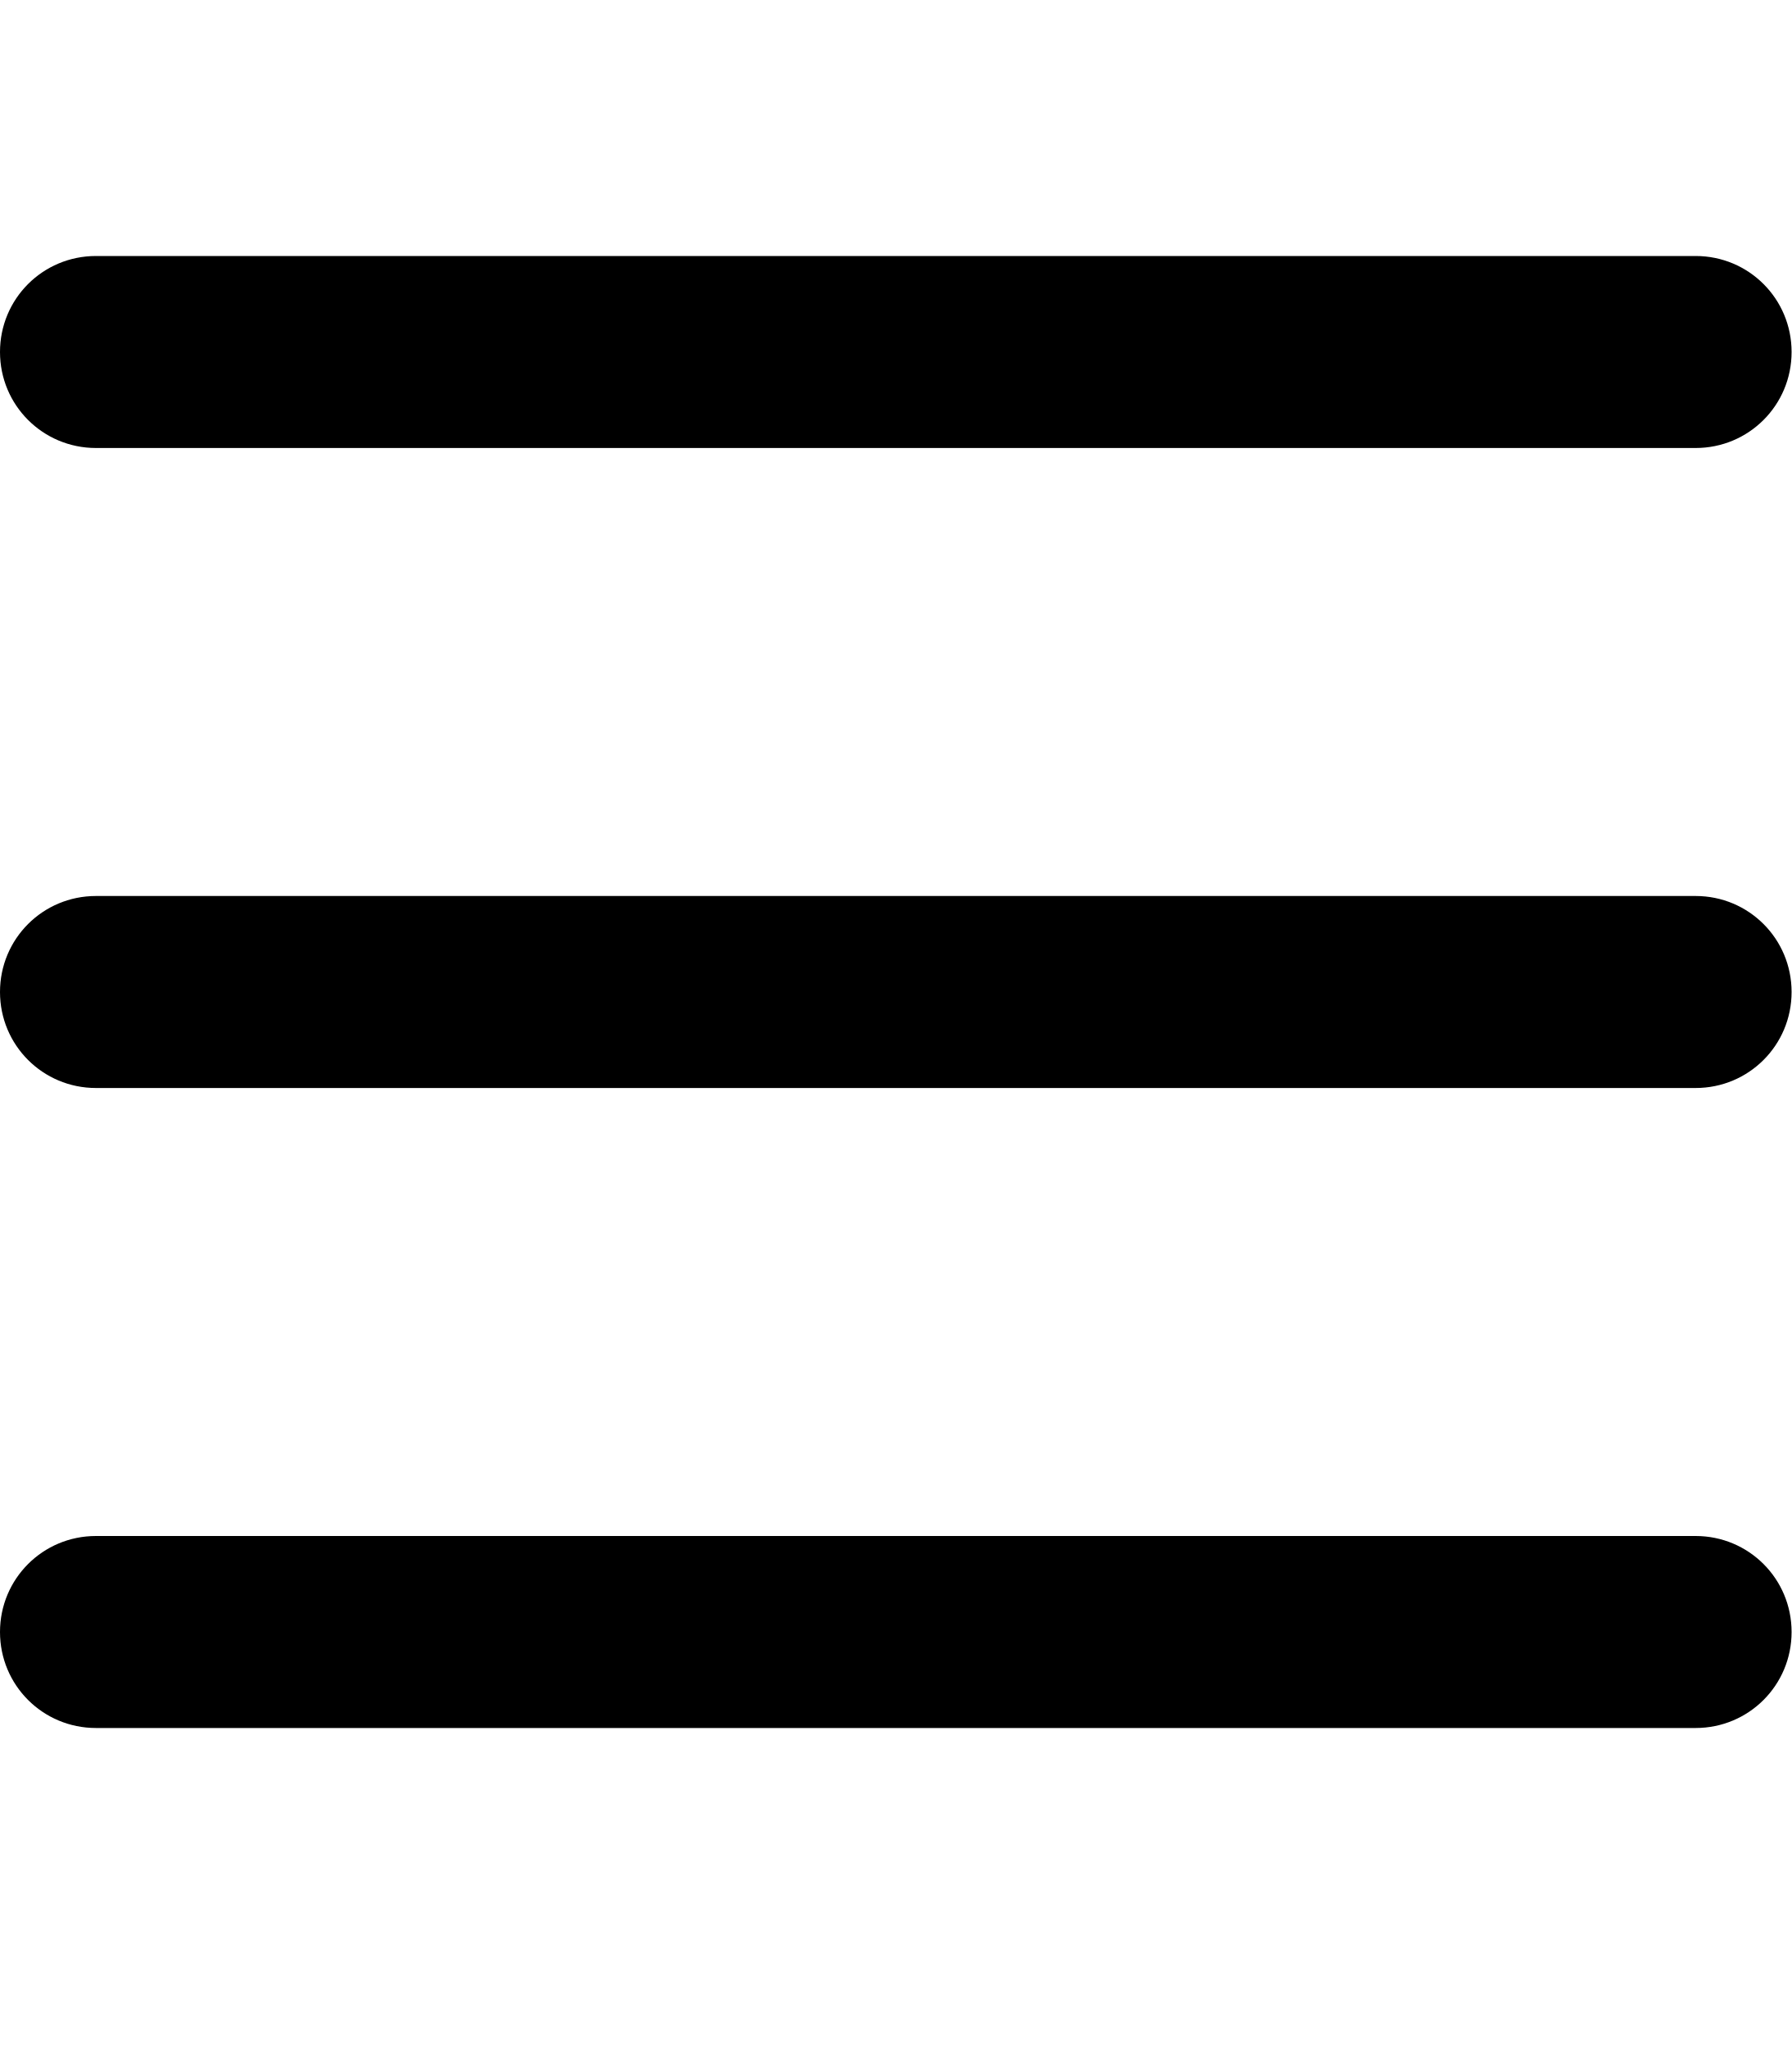
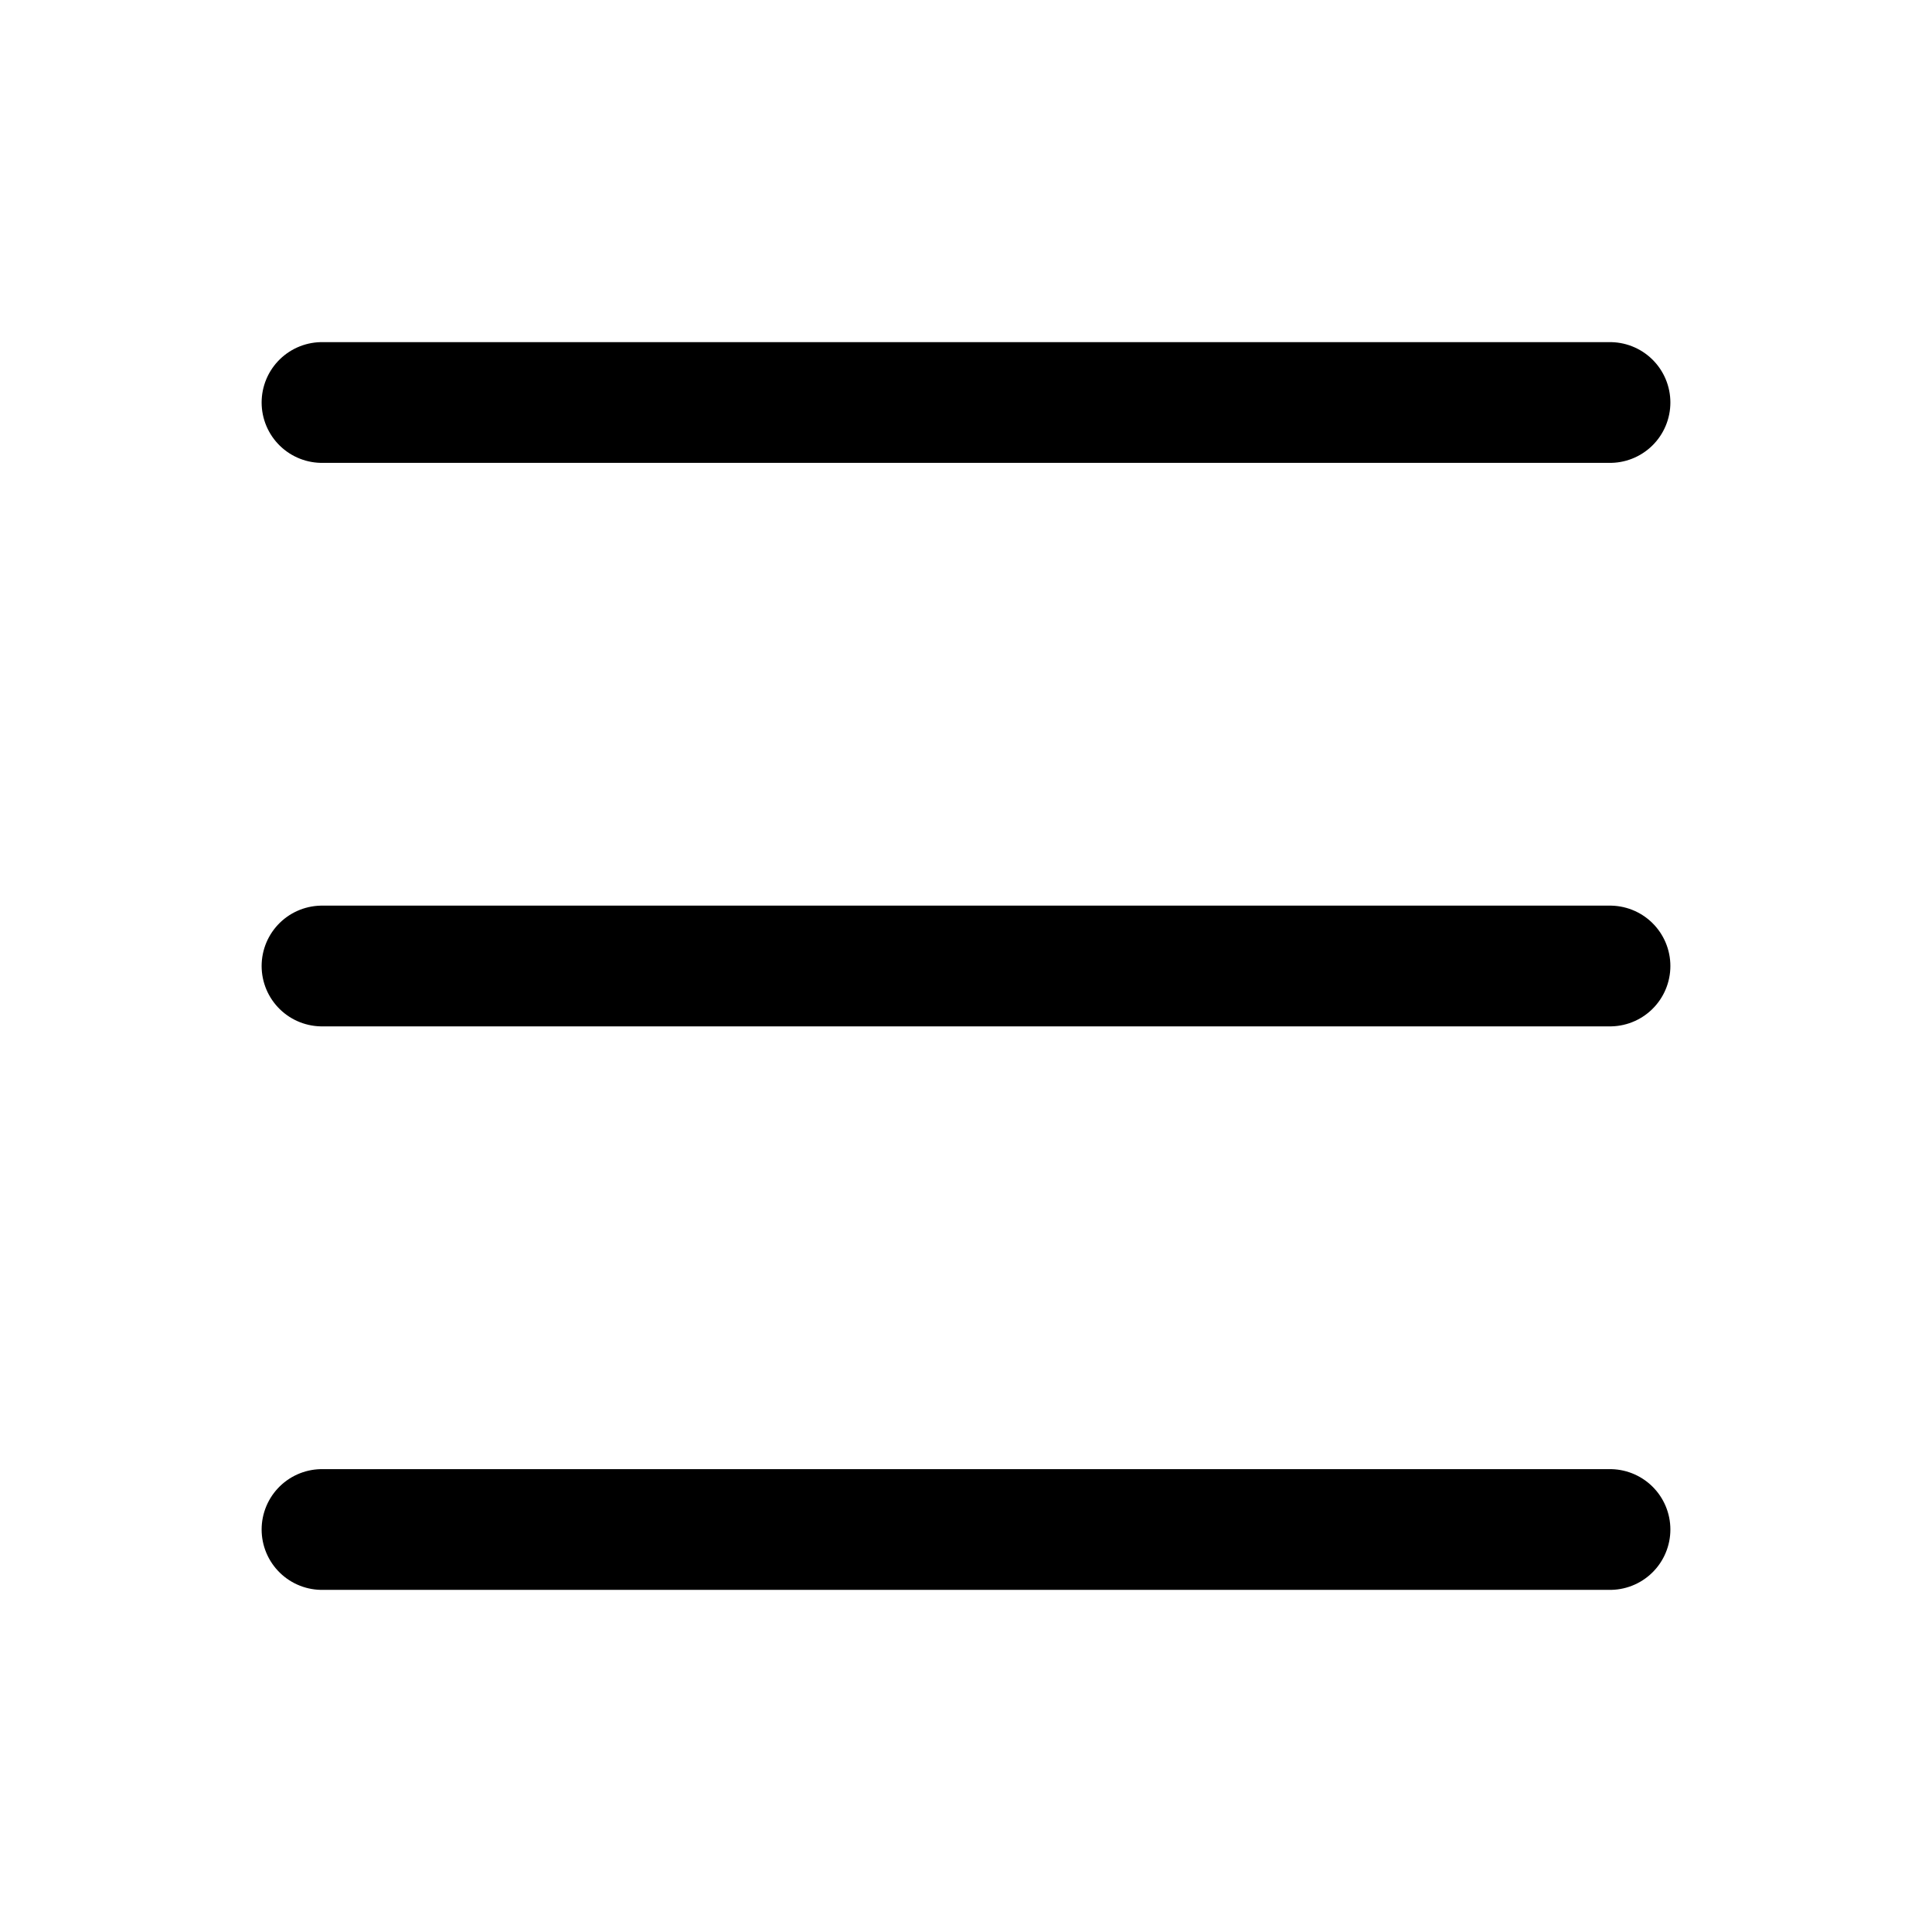
- <svg xmlns="http://www.w3.org/2000/svg" aria-hidden="true" focusable="false" data-prefix="far" data-icon="bars" role="img" viewBox="0 0 448 512">
-   <path d="M0 88C0 74.7 10.7 64 24 64H424c13.3 0 24 10.7 24 24s-10.7 24-24 24H24C10.7 112 0 101.3 0 88zM0 248c0-13.3 10.7-24 24-24H424c13.3 0 24 10.7 24 24s-10.7 24-24 24H24c-13.3 0-24-10.7-24-24zM448 408c0 13.3-10.7 24-24 24H24c-13.3 0-24-10.7-24-24s10.7-24 24-24H424c13.3 0 24 10.7 24 24z" />
+ <svg xmlns="http://www.w3.org/2000/svg" viewBox="0 0 24 24" fill="none">
+   <path d="M4 5L20 5" stroke="currentColor" stroke-width="1.5" stroke-linecap="round" stroke-linejoin="round" />
+   <path d="M4 12L20 12" stroke="currentColor" stroke-width="1.5" stroke-linecap="round" stroke-linejoin="round" />
+   <path d="M4 19L20 19" stroke="currentColor" stroke-width="1.5" stroke-linecap="round" stroke-linejoin="round" />
</svg>
